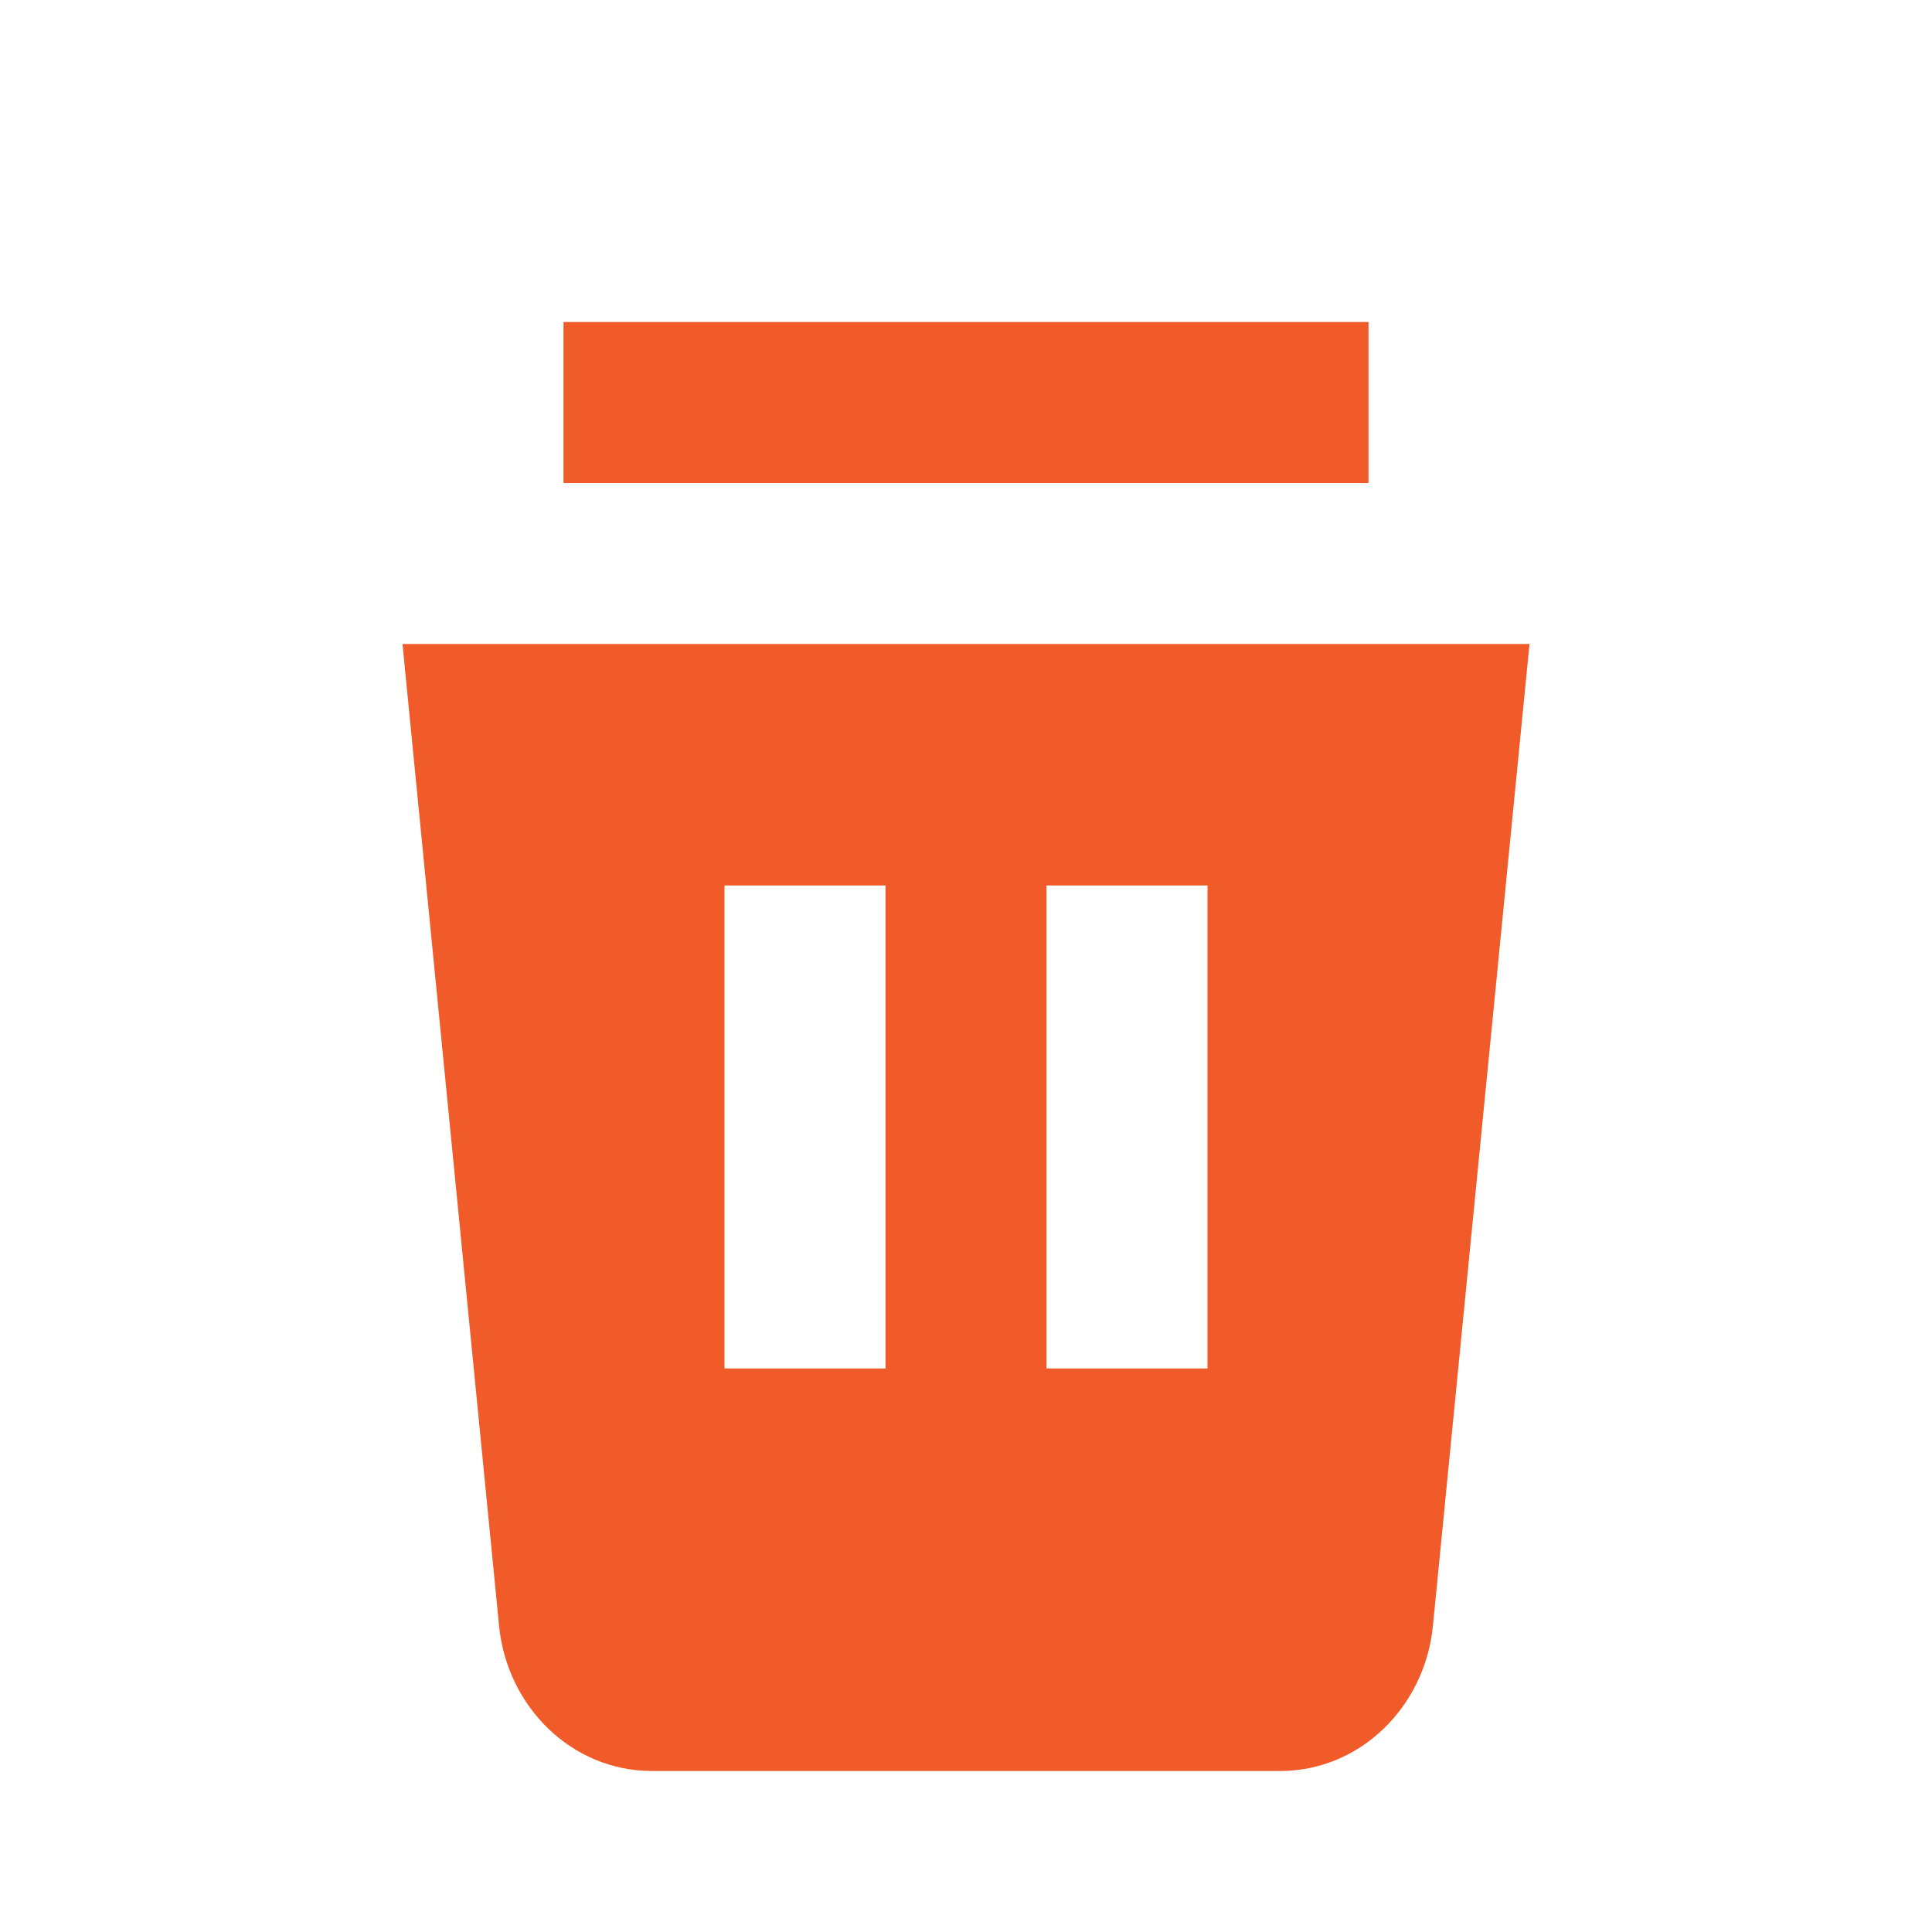
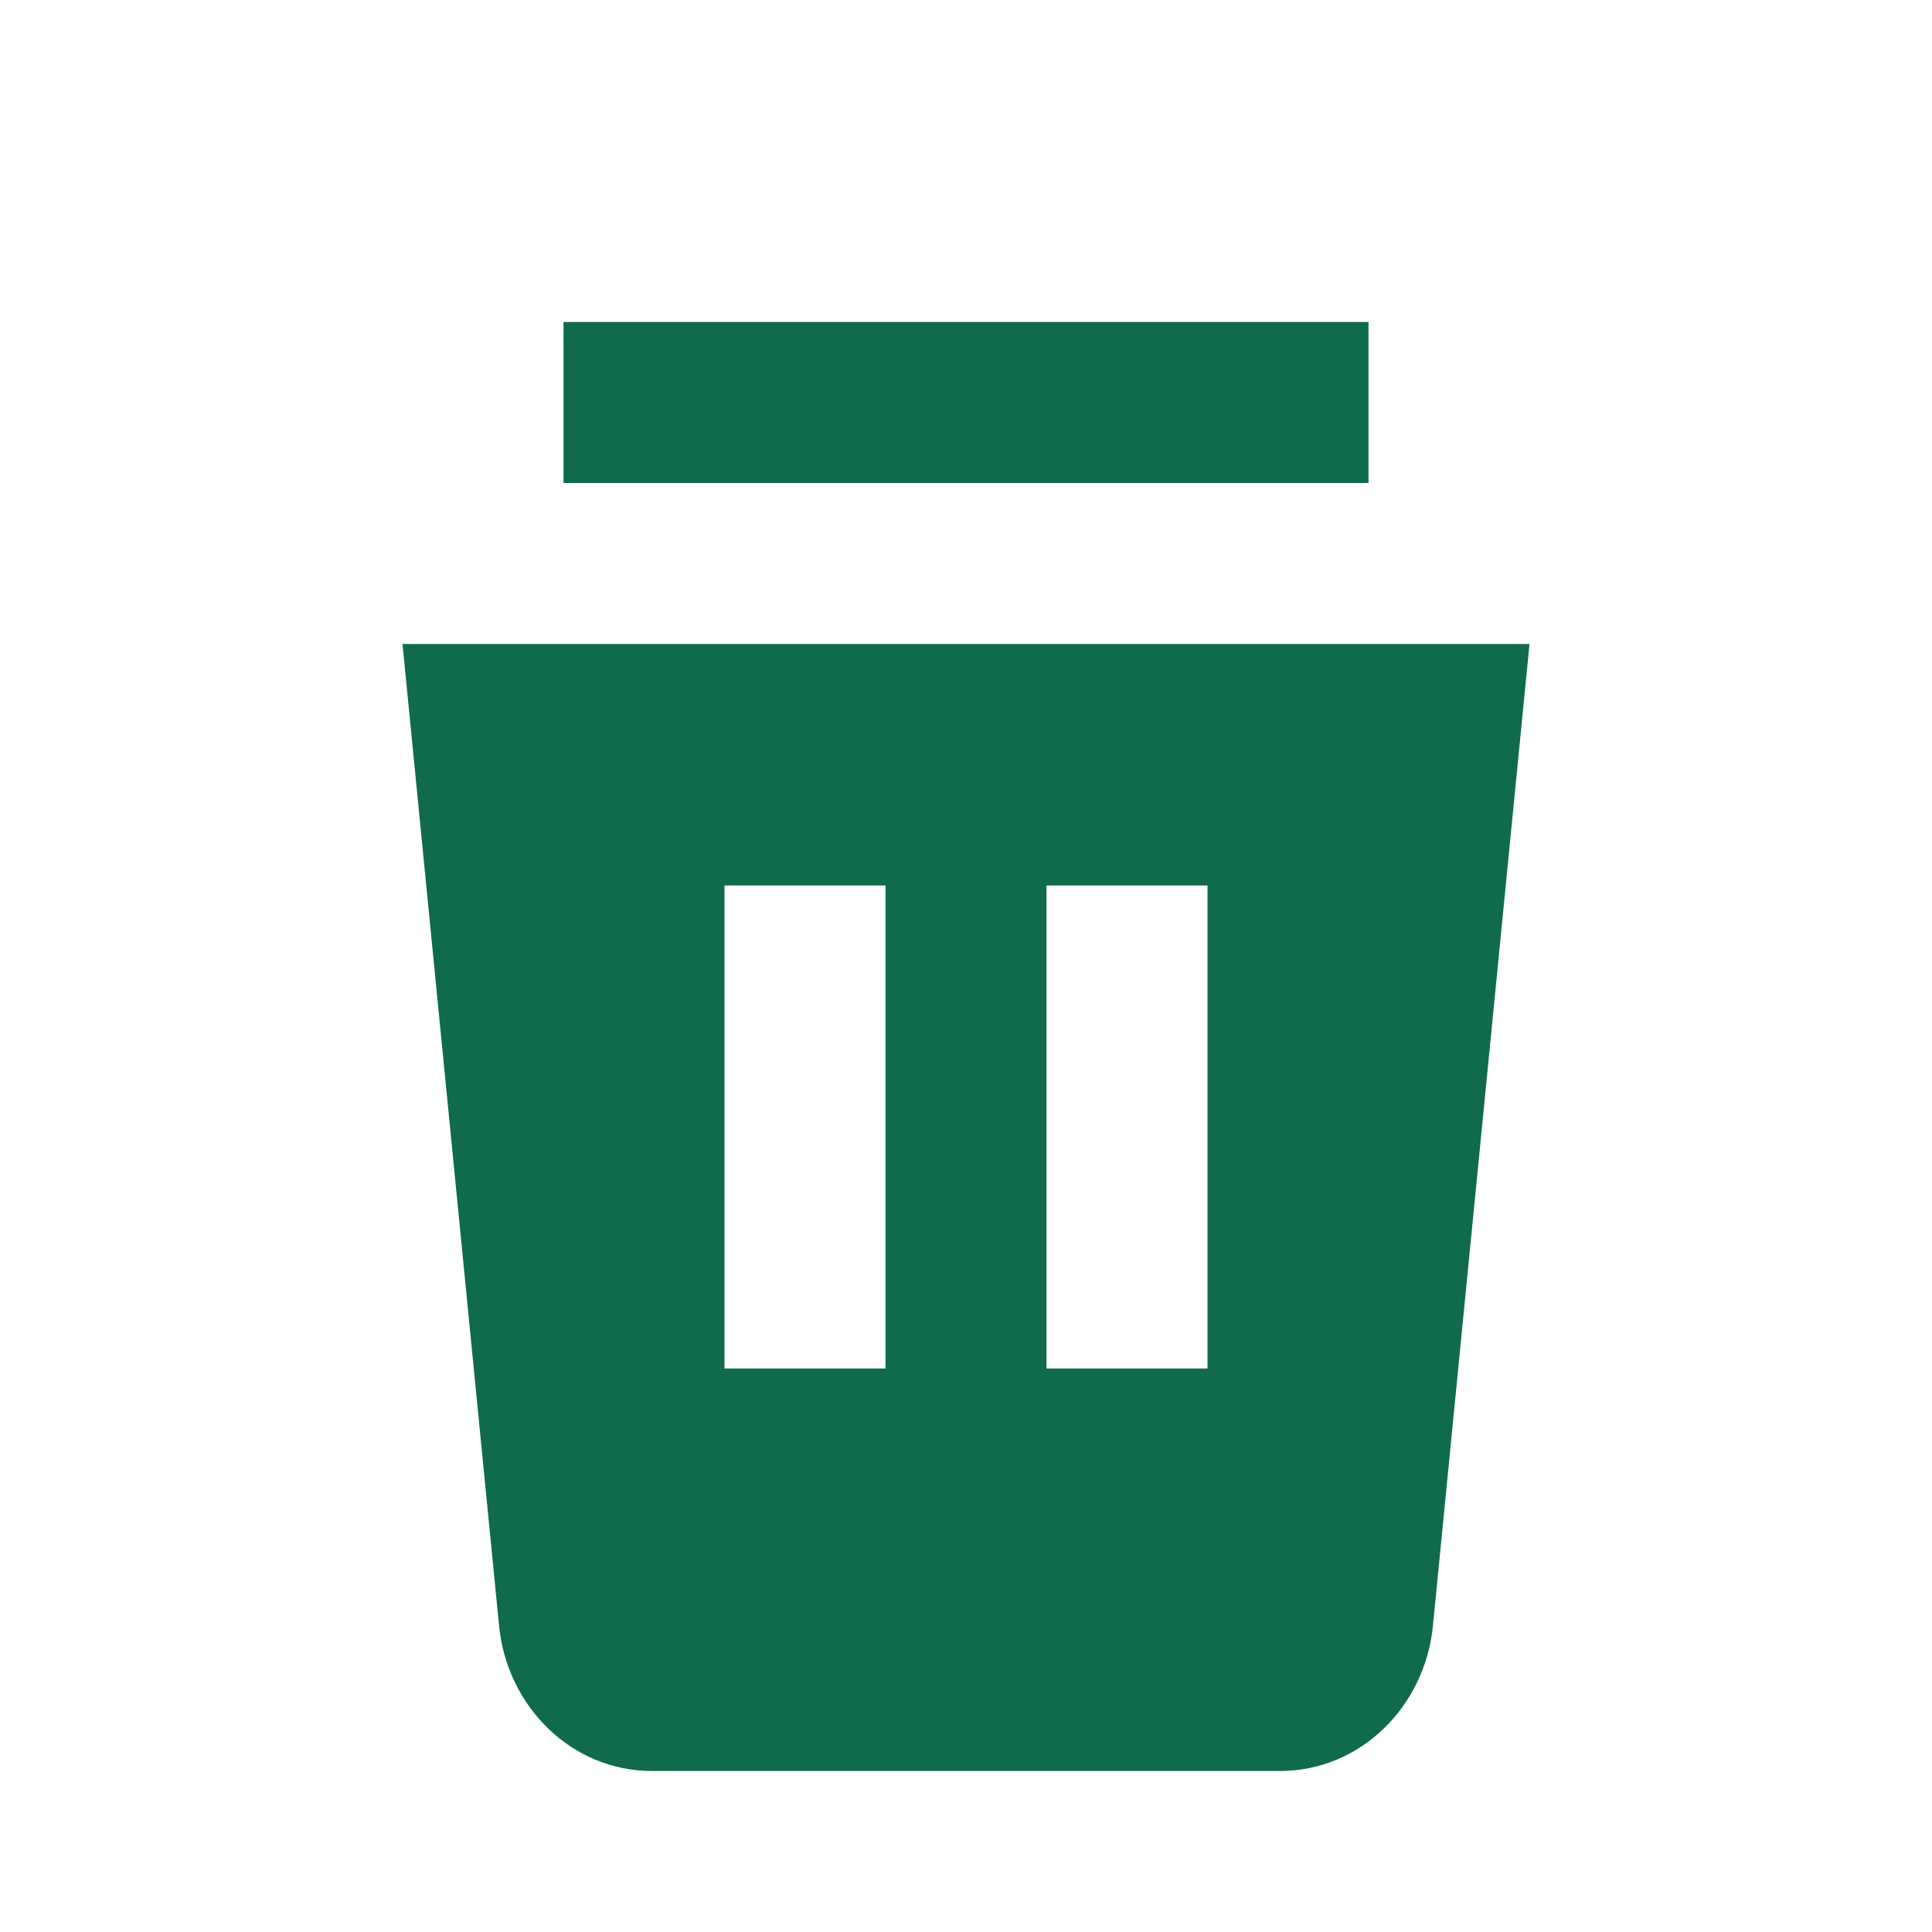
- <svg xmlns="http://www.w3.org/2000/svg" viewBox="0 0 24 24" fill="#F15A29">
+ <svg xmlns="http://www.w3.org/2000/svg" viewBox="0 0 24 24" fill="#0F6B4C">
  <path d="M7 4h10v2H7V4zm-2 4h14l-1.2 12.2c-.1 1-.9 1.8-1.9 1.8H8.1c-1 0-1.8-.8-1.9-1.8L5 8zm4 3v6h2v-6H9zm4 0v6h2v-6h-2z" />
</svg>
